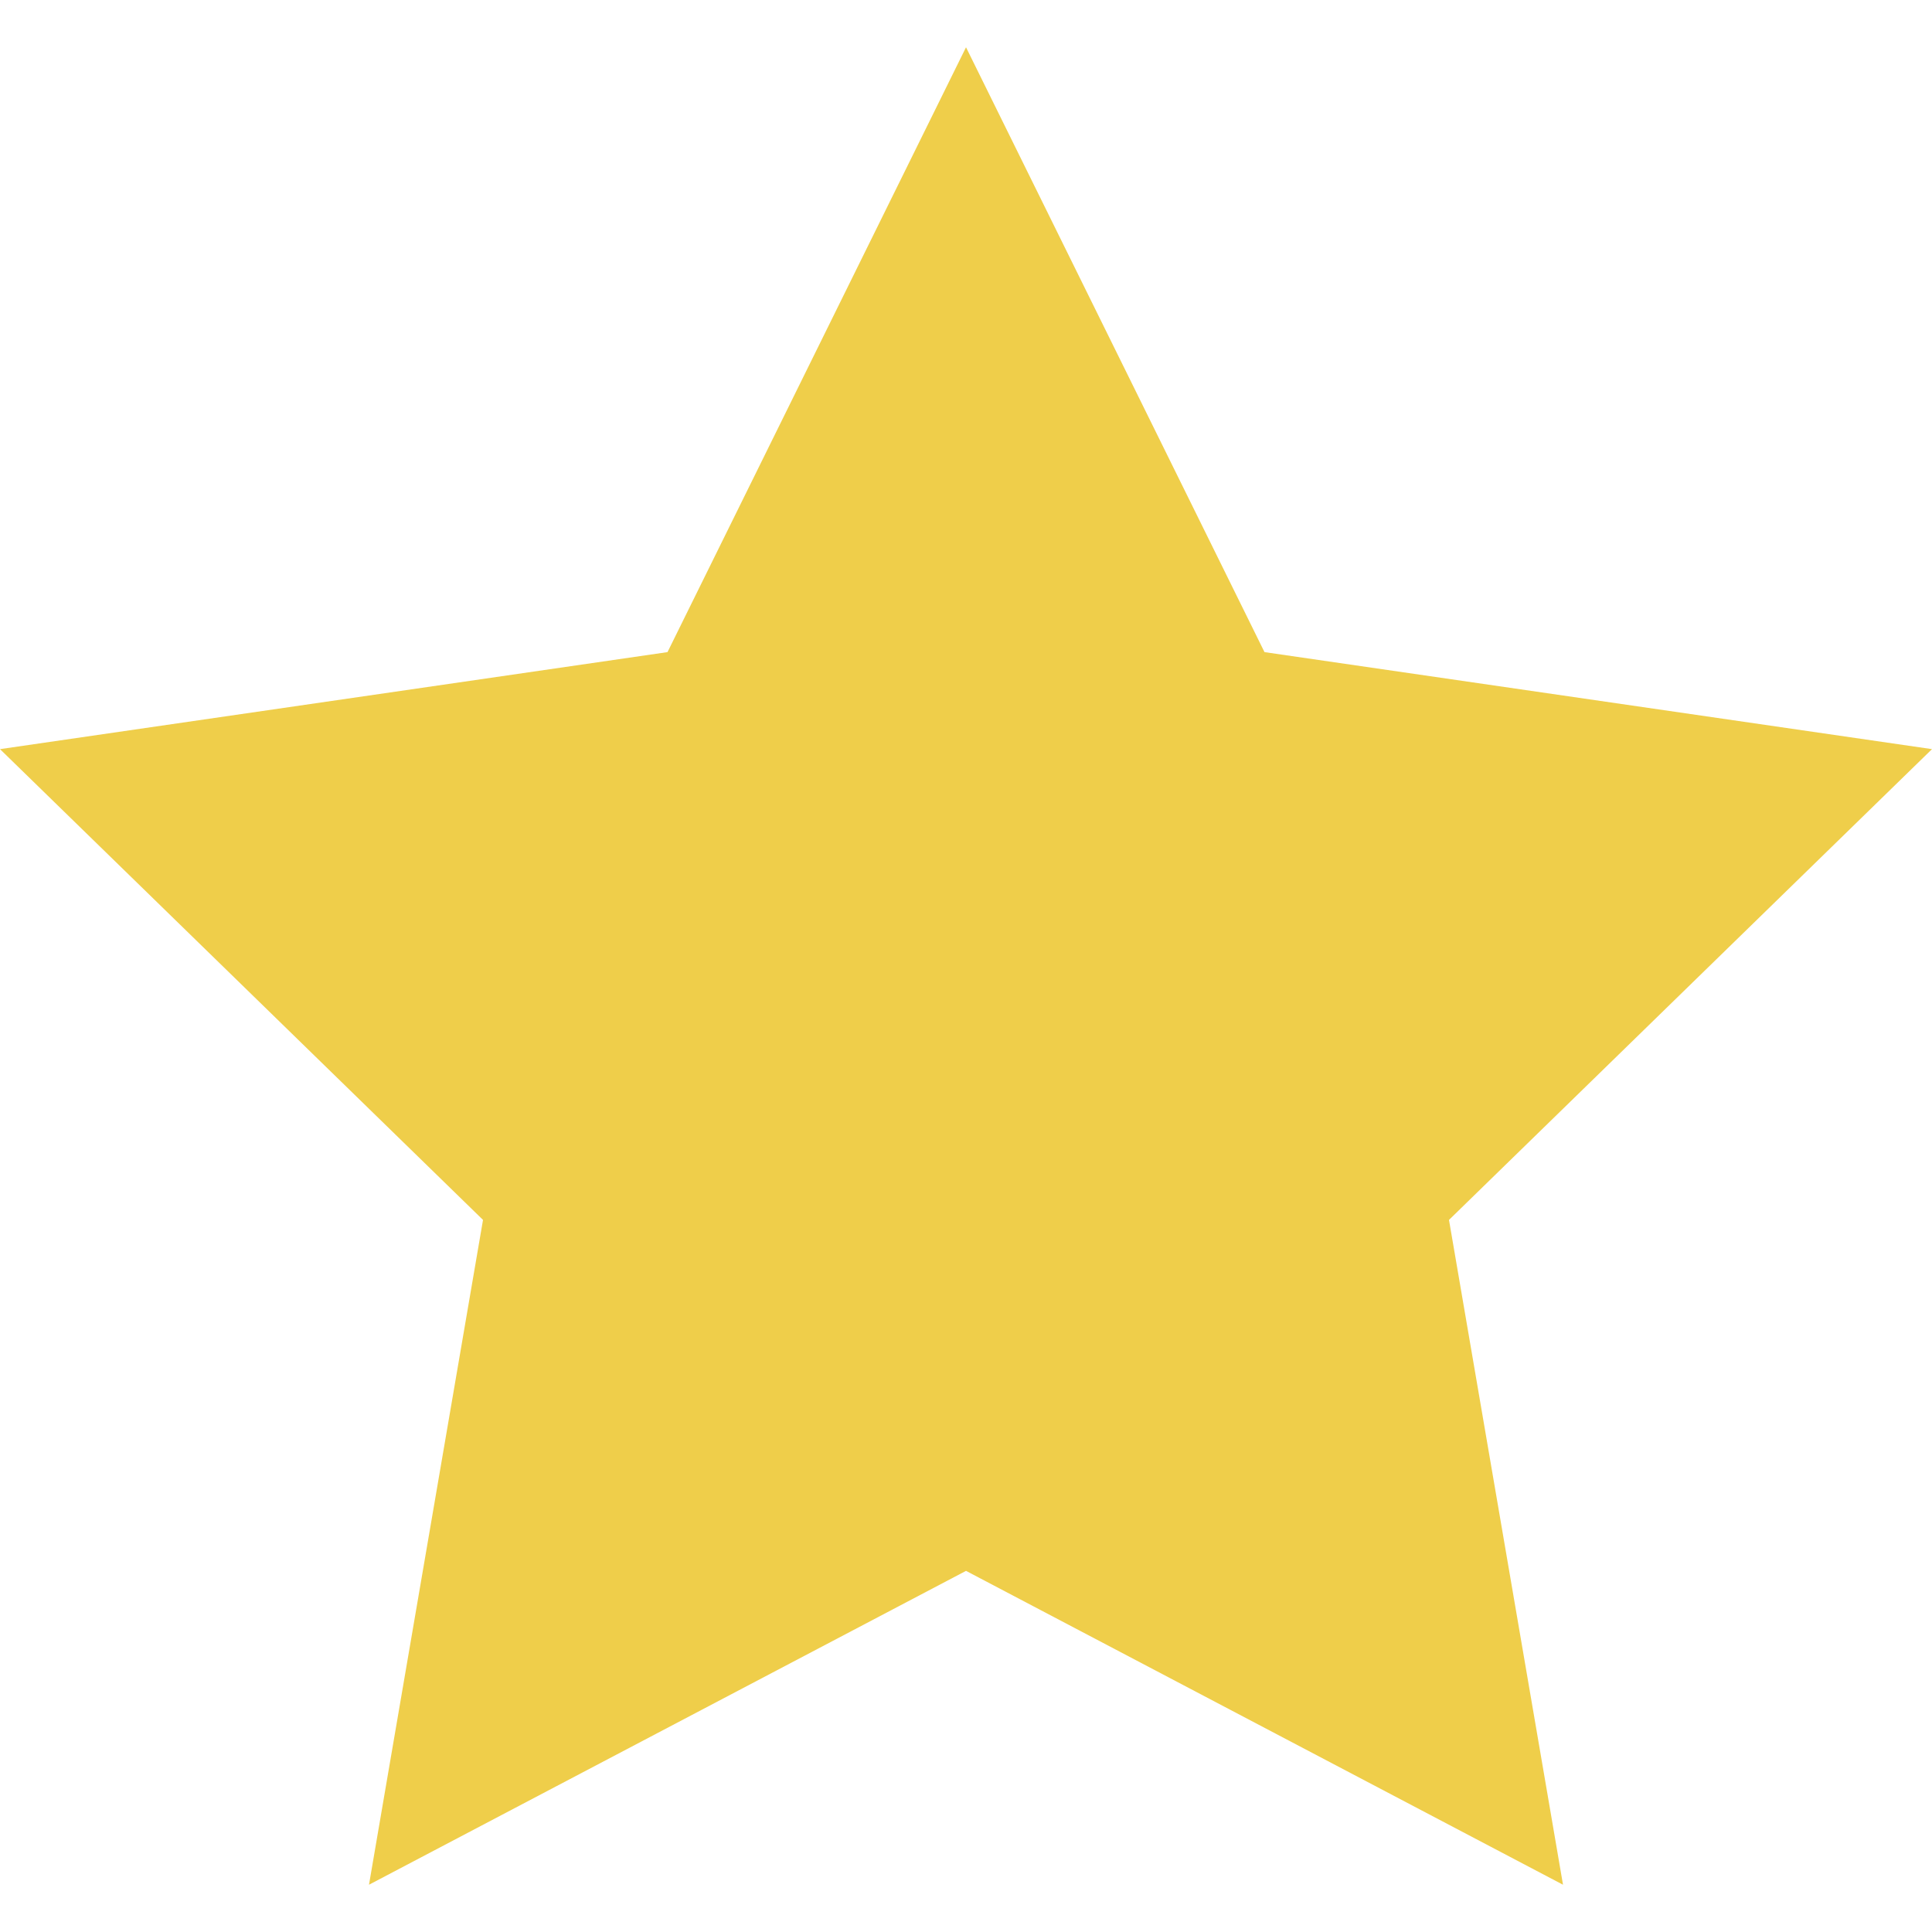
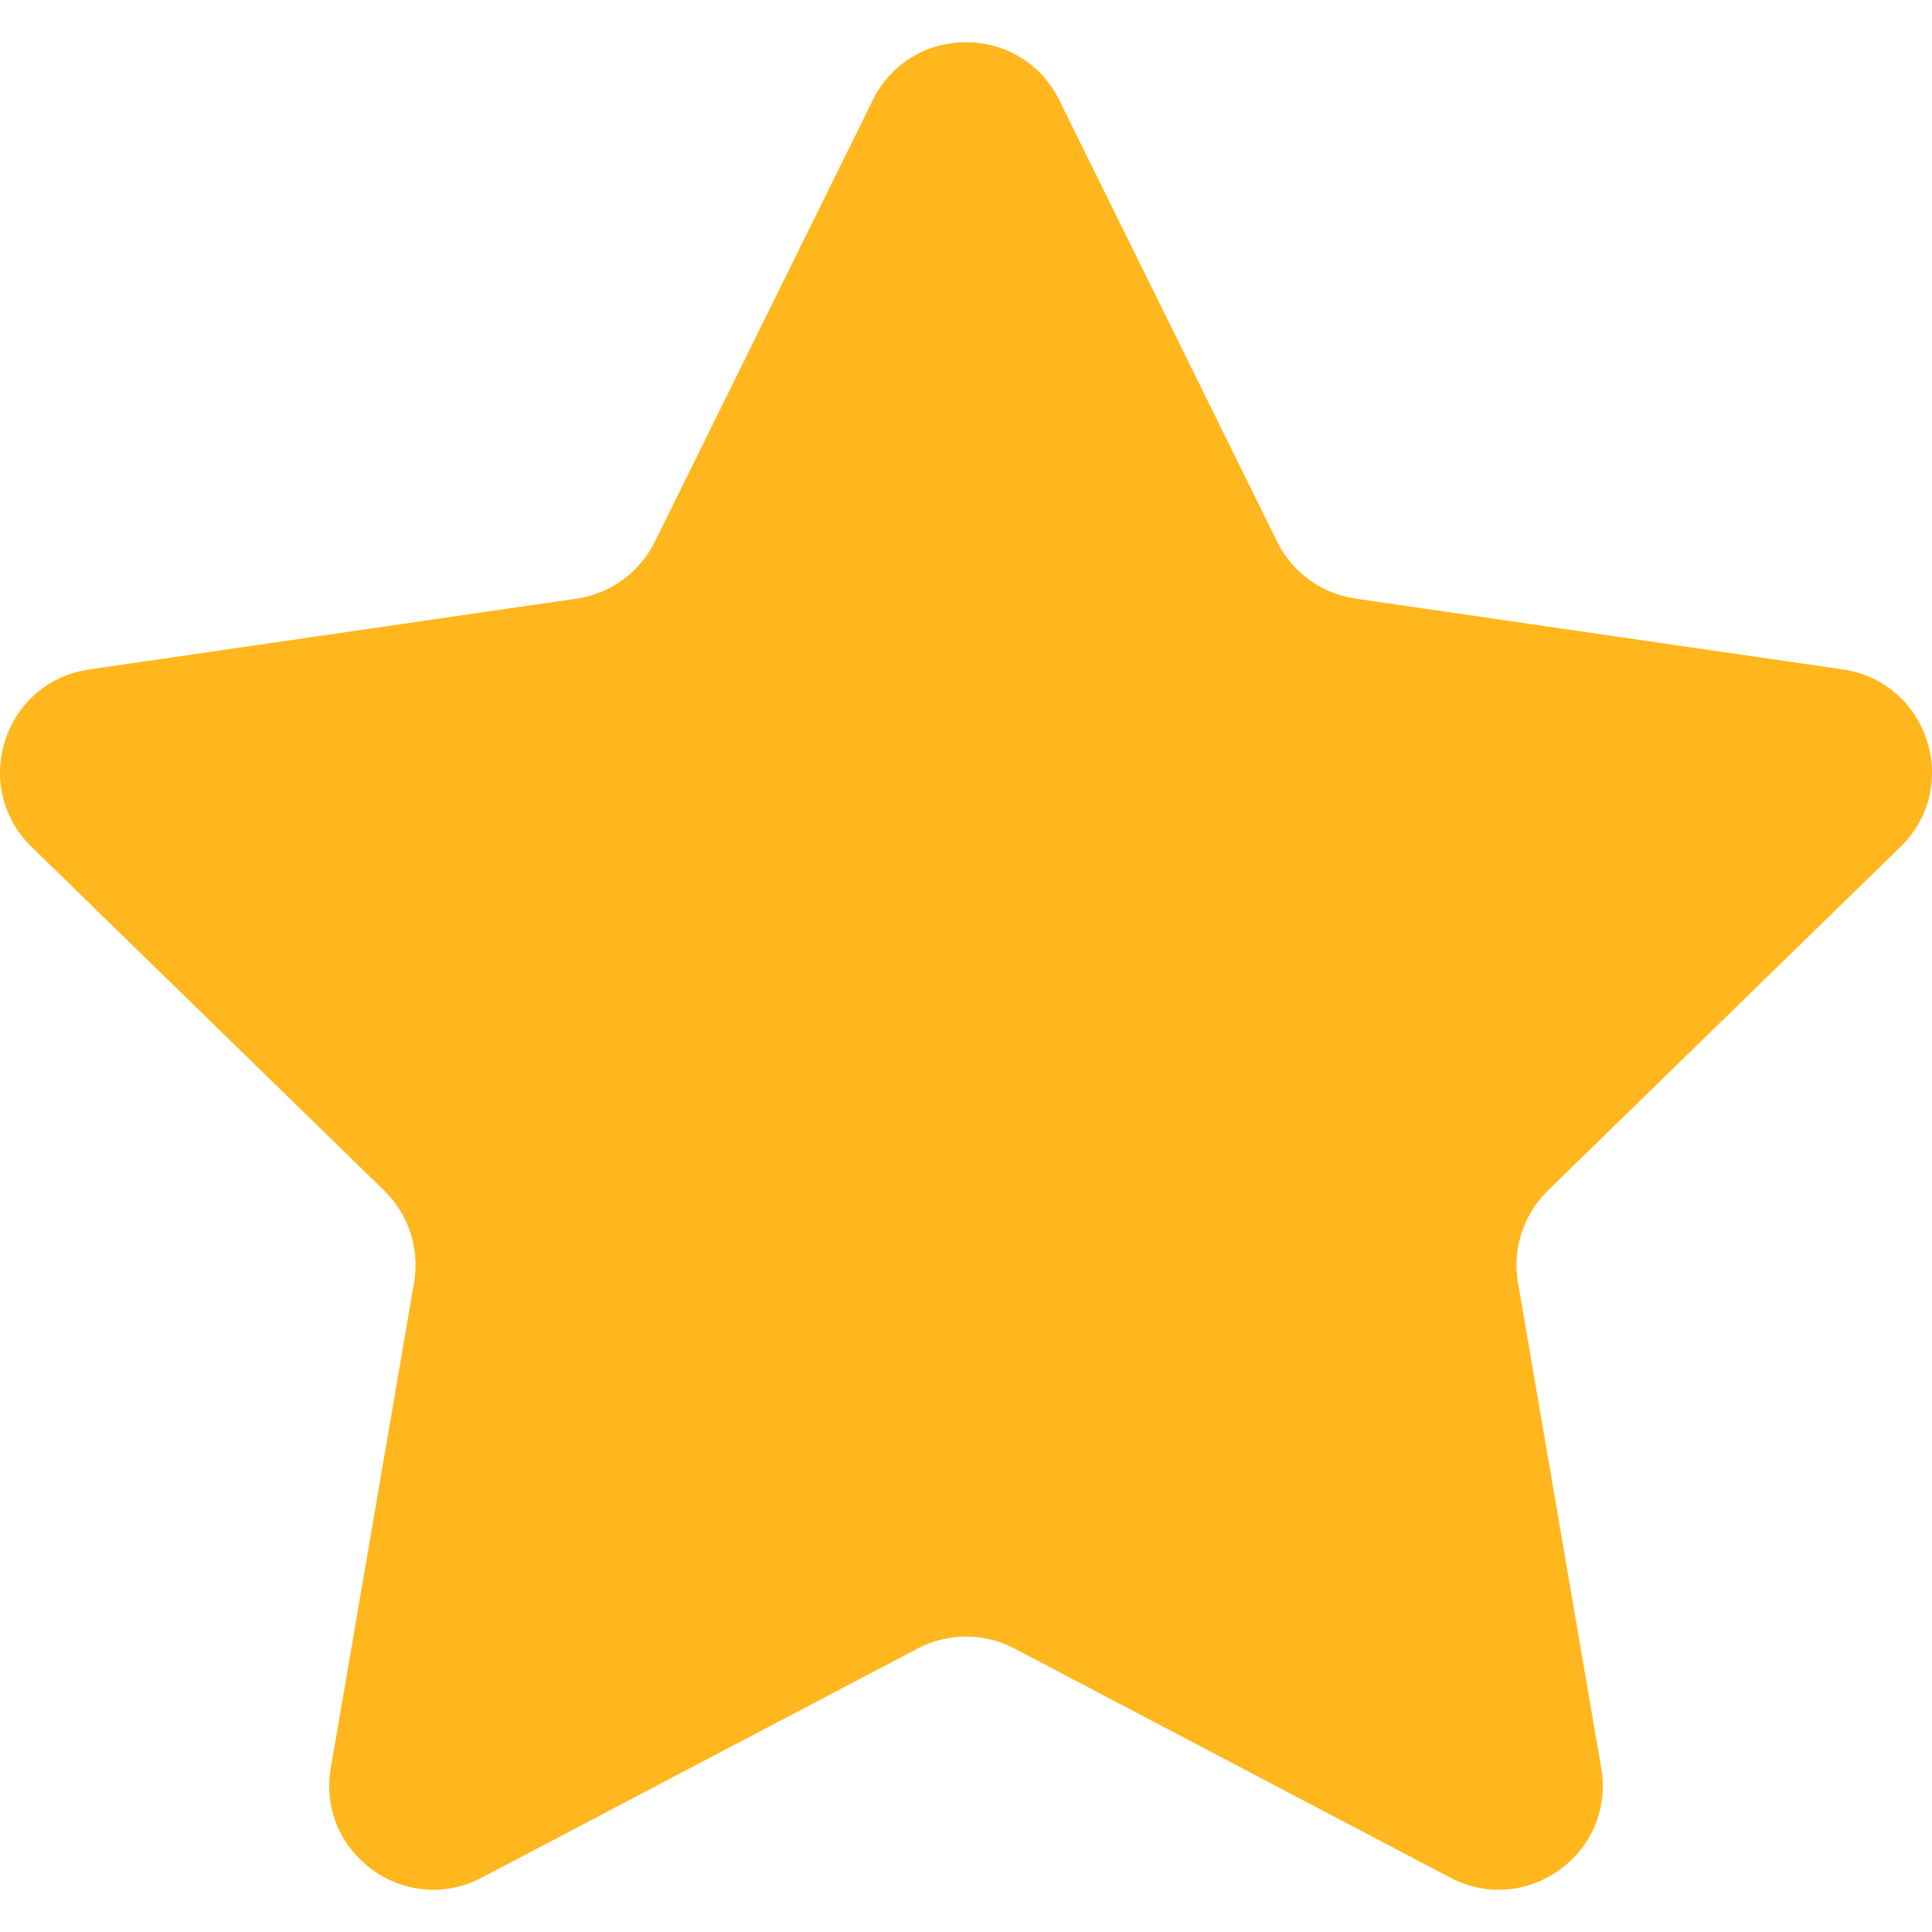
- <svg xmlns="http://www.w3.org/2000/svg" height="800px" width="800px" version="1.1" id="Capa_1" viewBox="0 0 53.867 53.867" xml:space="preserve">
-   <polygon style="fill:#EFCE4A;" points="26.934,1.318 35.256,18.182 53.867,20.887 40.4,34.013 43.579,52.549 26.934,43.798   10.288,52.549 13.467,34.013 0,20.887 18.611,18.182 " />
+ <svg xmlns="http://www.w3.org/2000/svg" height="800px" width="800px" version="1.1" id="Capa_1" viewBox="0 0 47.94 47.94" xml:space="preserve" fill="#ffb71d">
+   <path d="M26.285,2.486l5.407,10.956c0.376,0.762,1.103,1.29,1.944,1.412l12.091,1.757     c2.118,0.308,2.963,2.91,1.431,4.403l-8.749,8.528c-0.608,0.593-0.886,1.448-0.742,2.285l2.065,12.042     c0.362,2.109-1.852,3.717-3.746,2.722l-10.814-5.685c-0.752-0.395-1.651-0.395-2.403,0l-10.814,5.685     c-1.894,0.996-4.108-0.613-3.746-2.722l2.065-12.042c0.144-0.837-0.134-1.692-0.742-2.285l-8.749-8.528     c-1.532-1.494-0.687-4.096,1.431-4.403l12.091-1.757c0.841-0.122,1.568-0.65,1.944-1.412l5.407-10.956     C22.602,0.567,25.338,0.567,26.285,2.486z" />
</svg>
